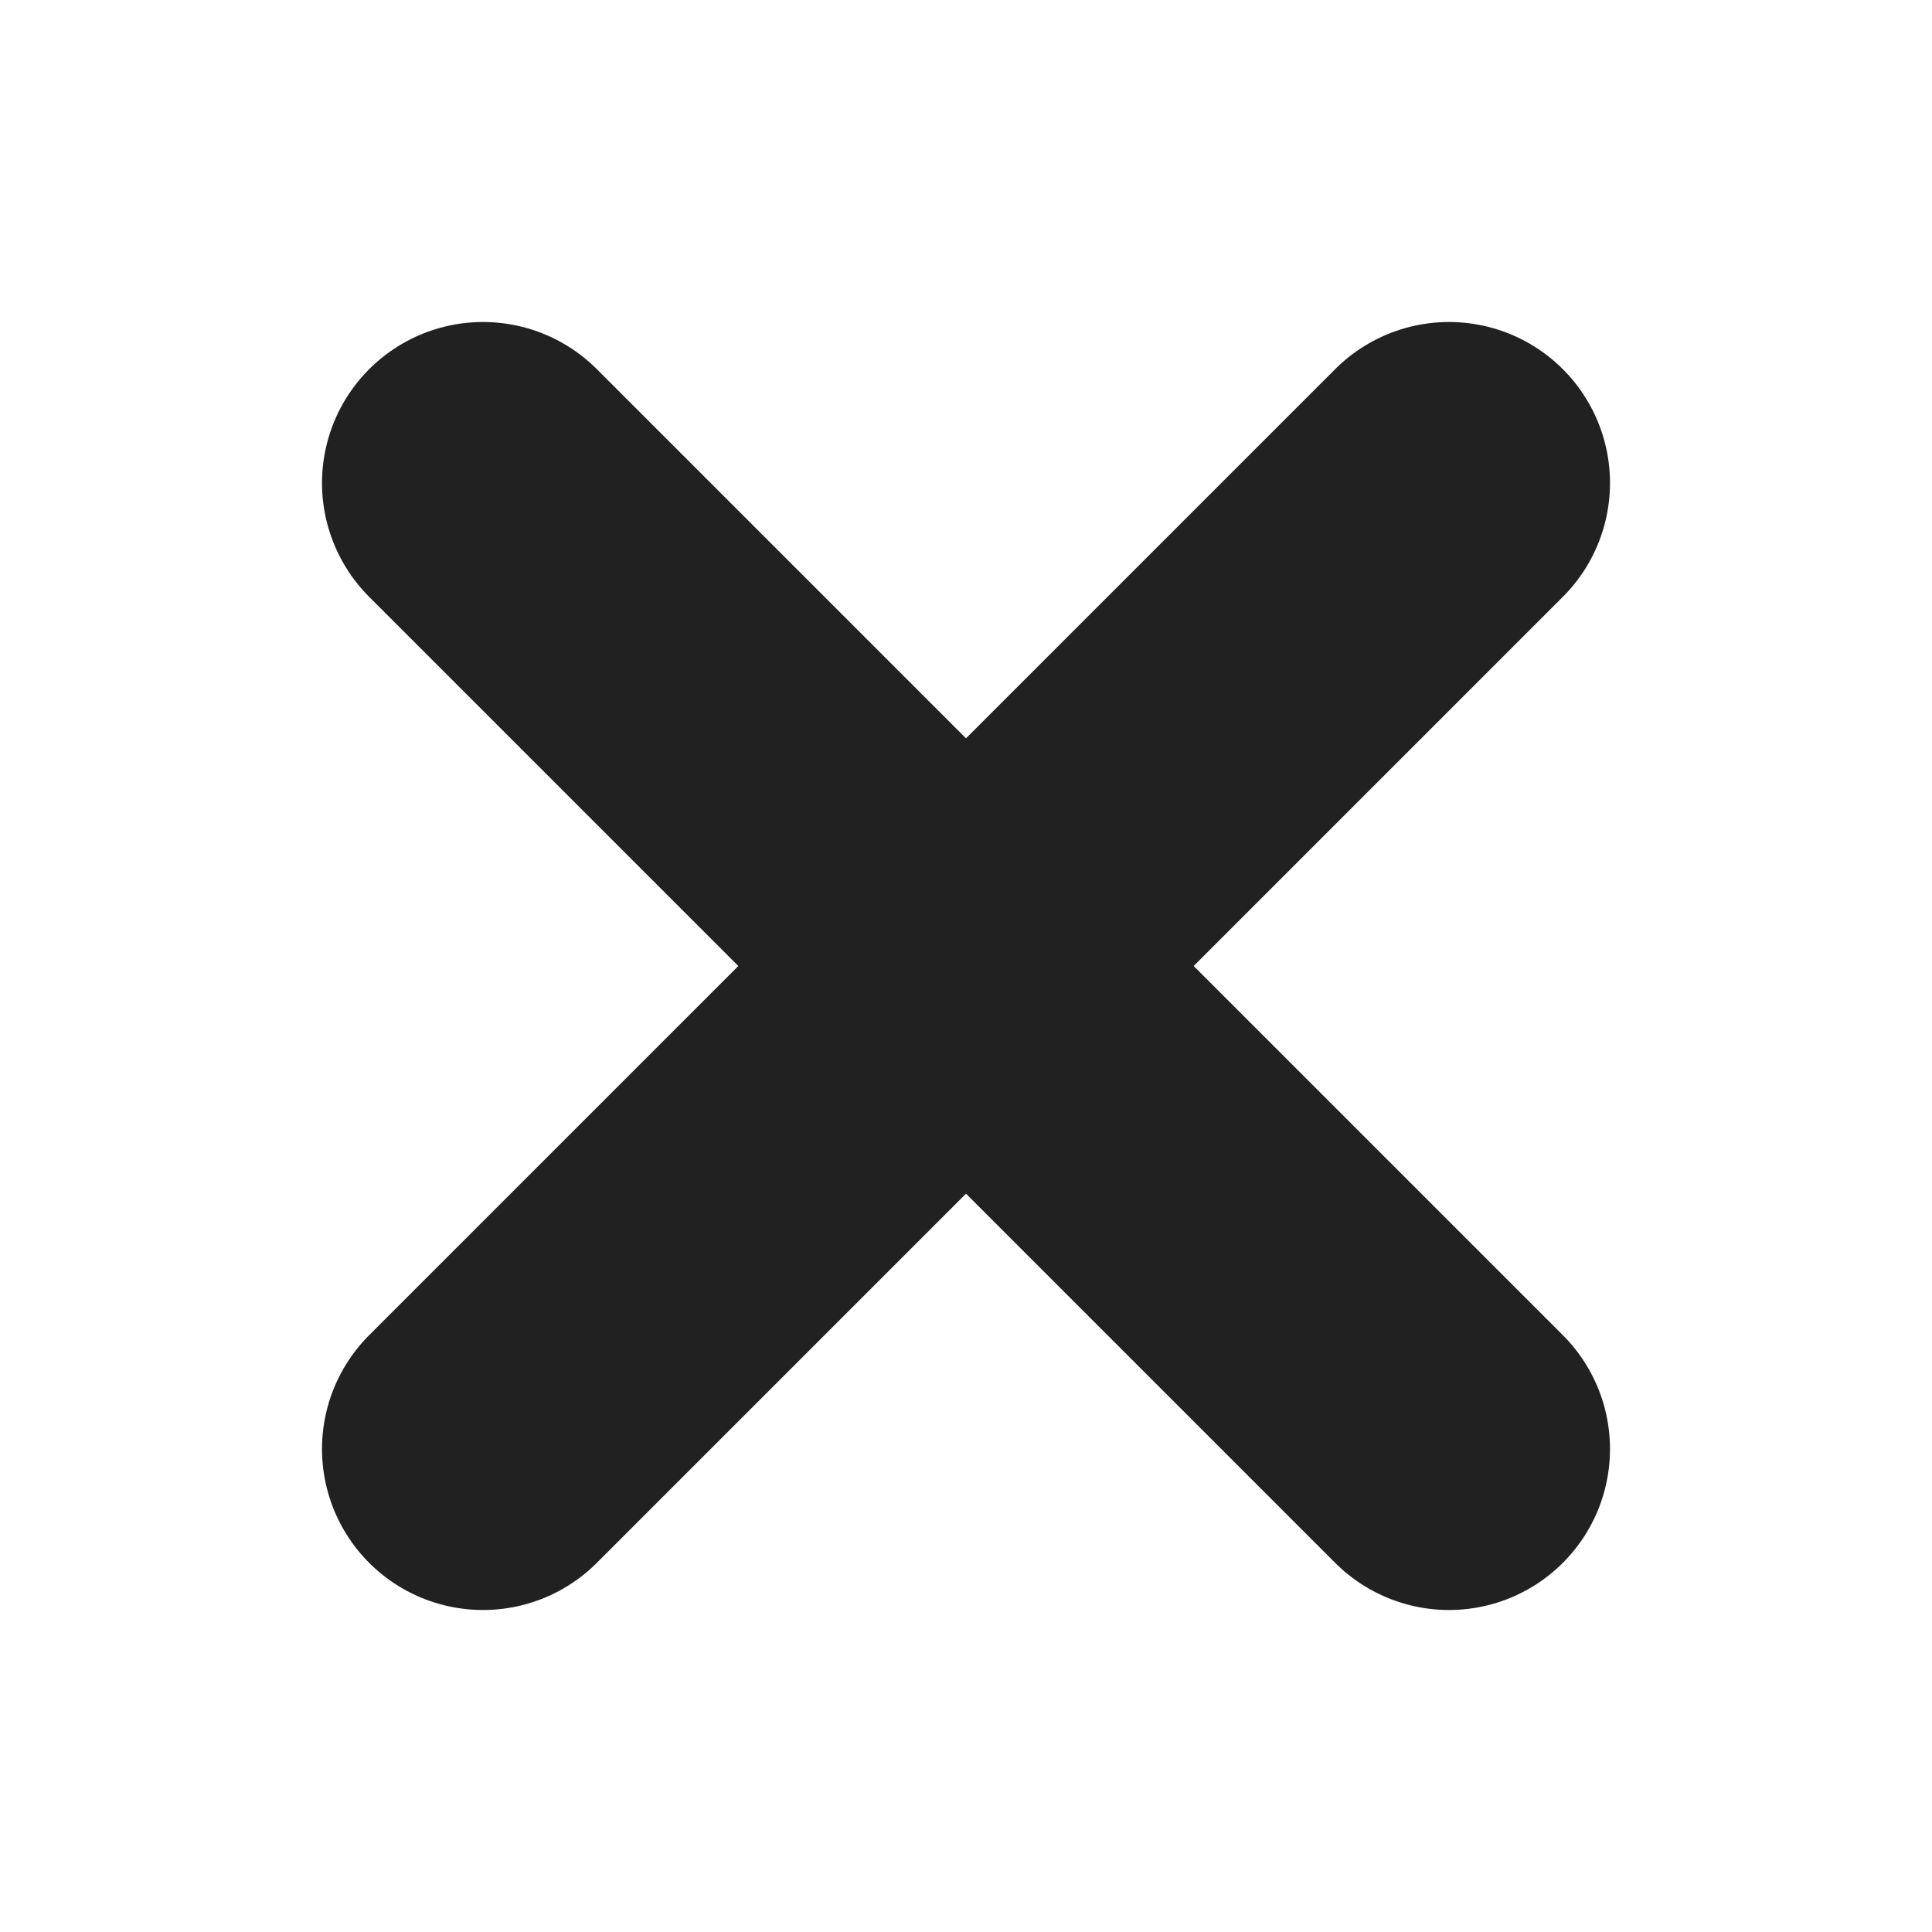
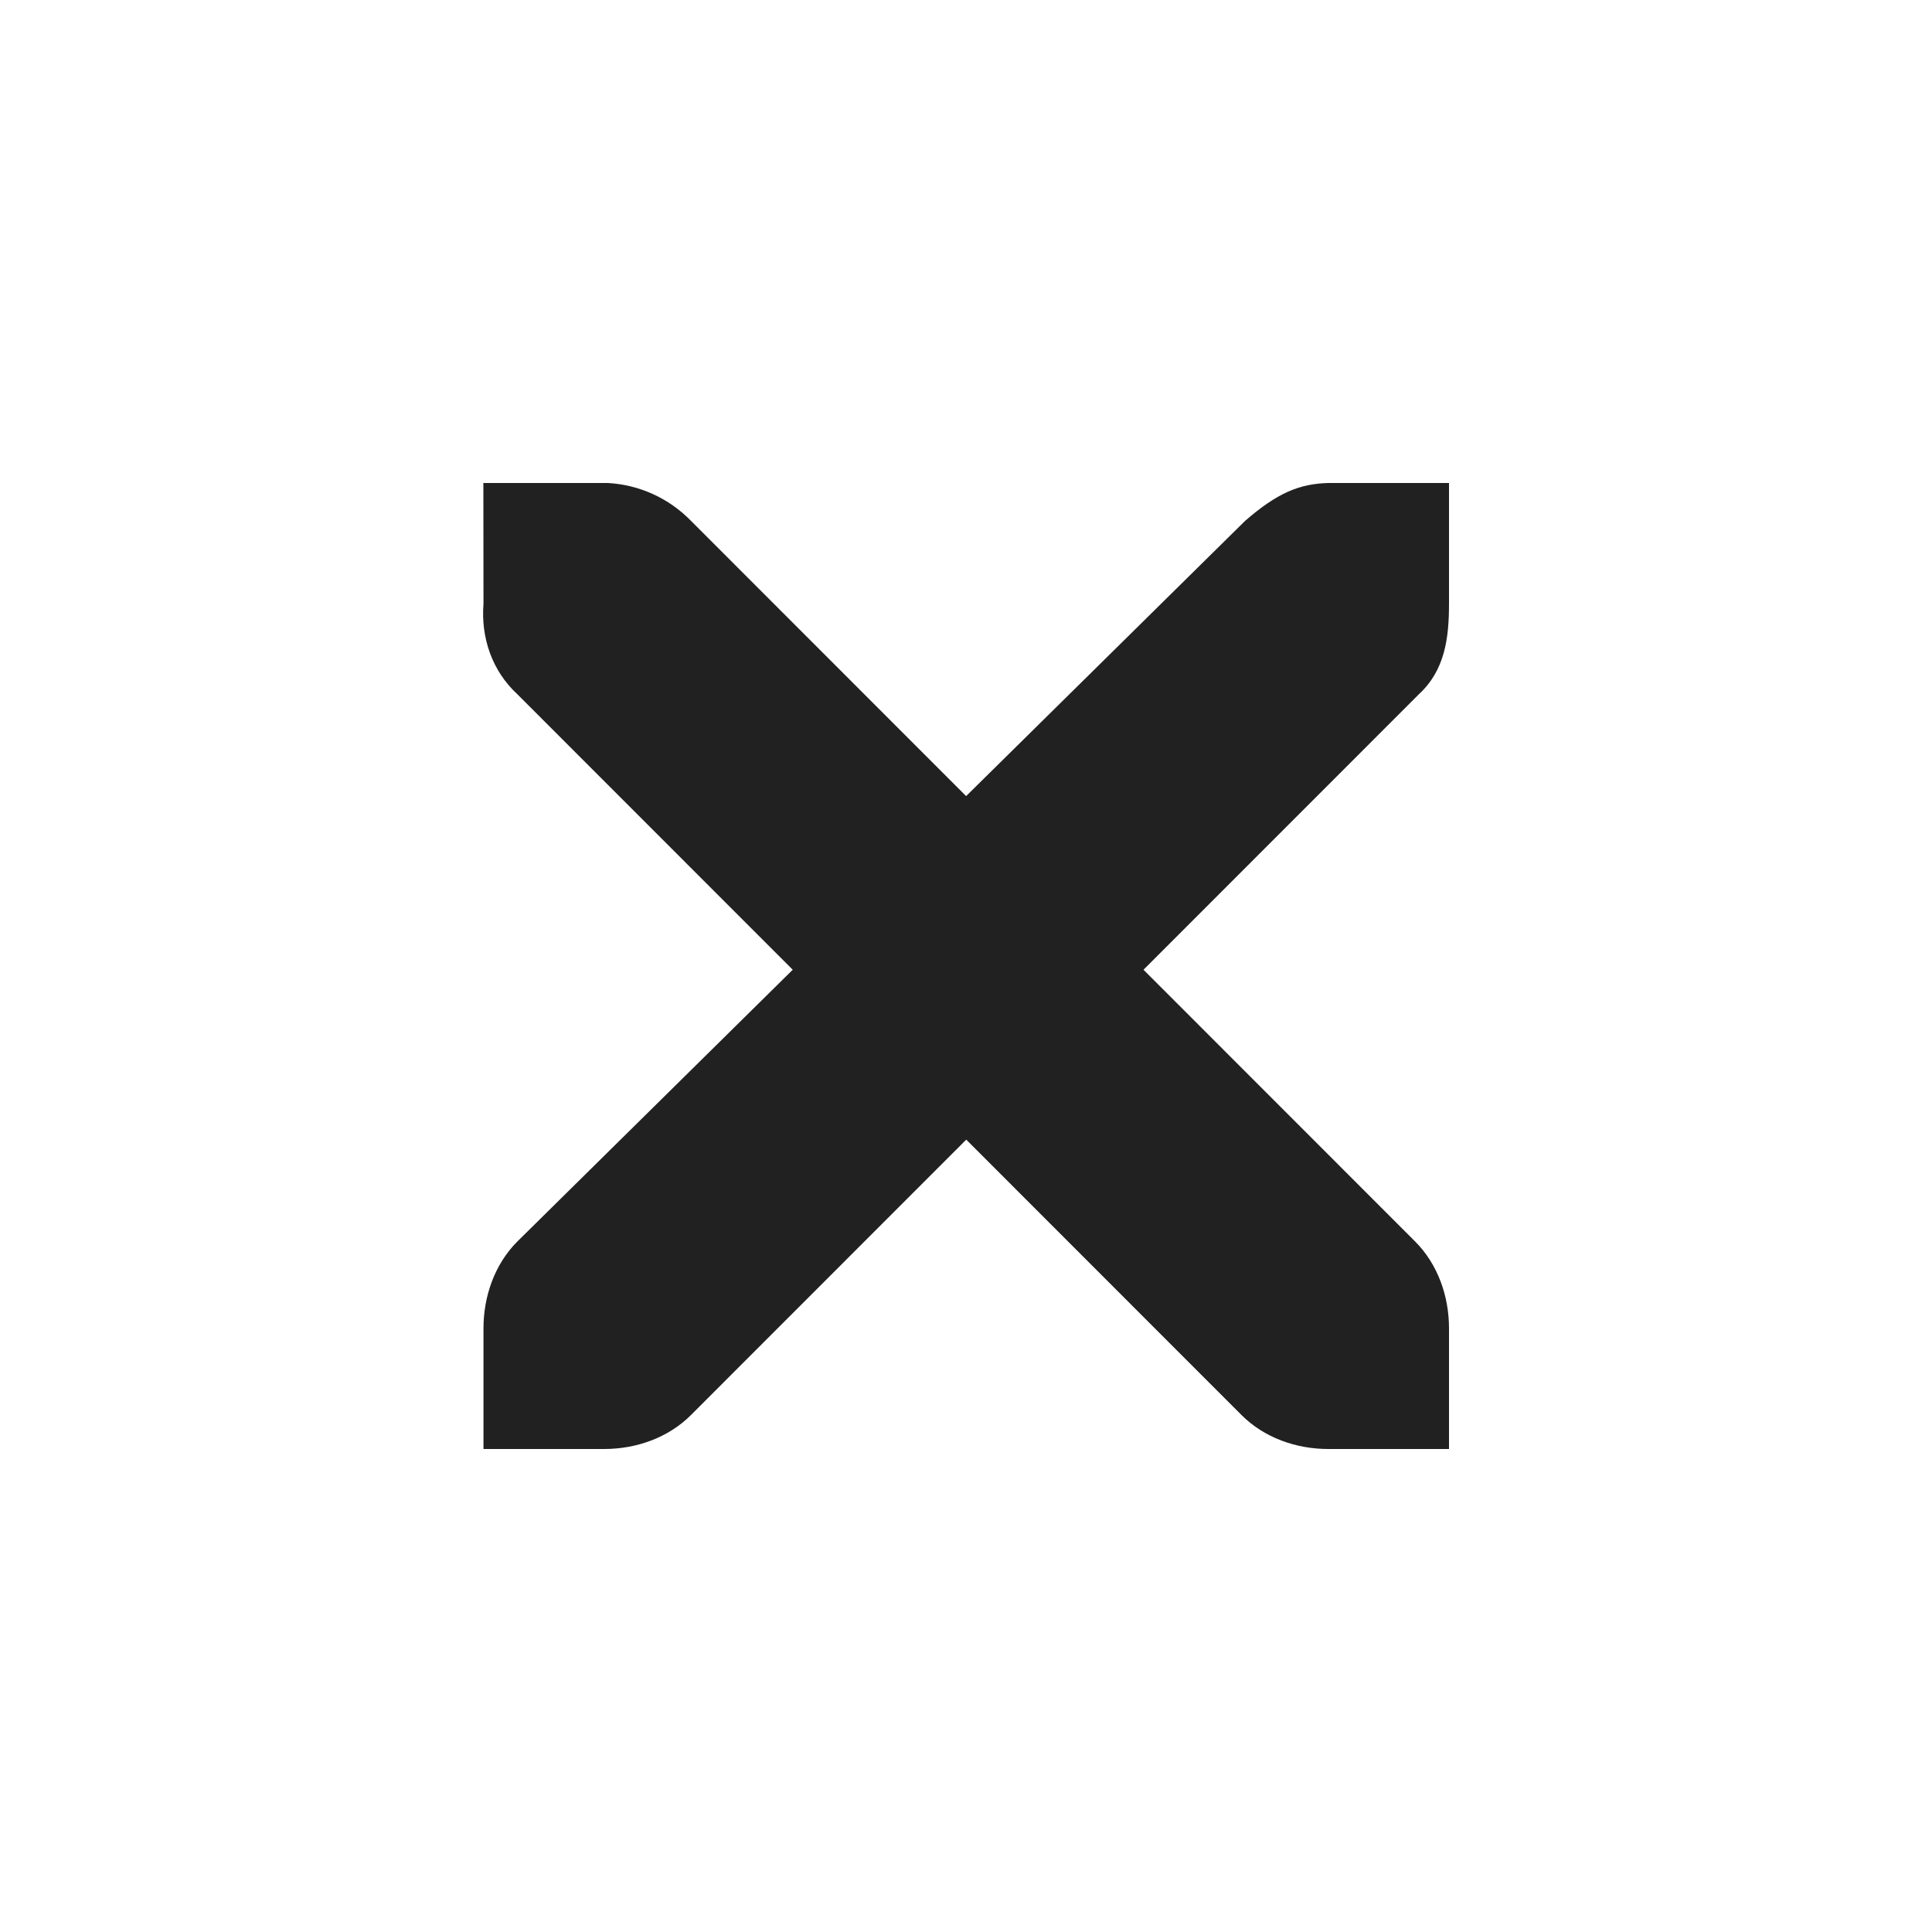
- <svg xmlns="http://www.w3.org/2000/svg" width="100" height="100" viewBox="0 0 24 24" fill="none" stroke="#212121" stroke-width="4" stroke-linecap="round" stroke-linejoin="round" class="feather feather-x">
-   <line x1="18" y1="6" x2="6" y2="18" />
-   <line x1="6" y1="6" x2="18" y2="18" />
+ <svg height="16" width="16">
+   <path d="M4.003 4h1 .031a1.04 1.04 0 0 1 .687.312l2.28 2.281 2.312-2.281c.266-.23.446-.305.687-.312h1v1c0 .286-.034.551-.25.75l-2.28 2.281 2.249 2.25c.188.188.281.453.281.719v1h-1c-.265 0-.53-.093-.718-.281l-2.28-2.281-2.28 2.281c-.188.188-.453.281-.718.281h-1v-1c0-.265.093-.531.281-.719l2.28-2.25-2.28-2.281c-.211-.195-.303-.469-.281-.75z" fill="#212121" />
</svg>
